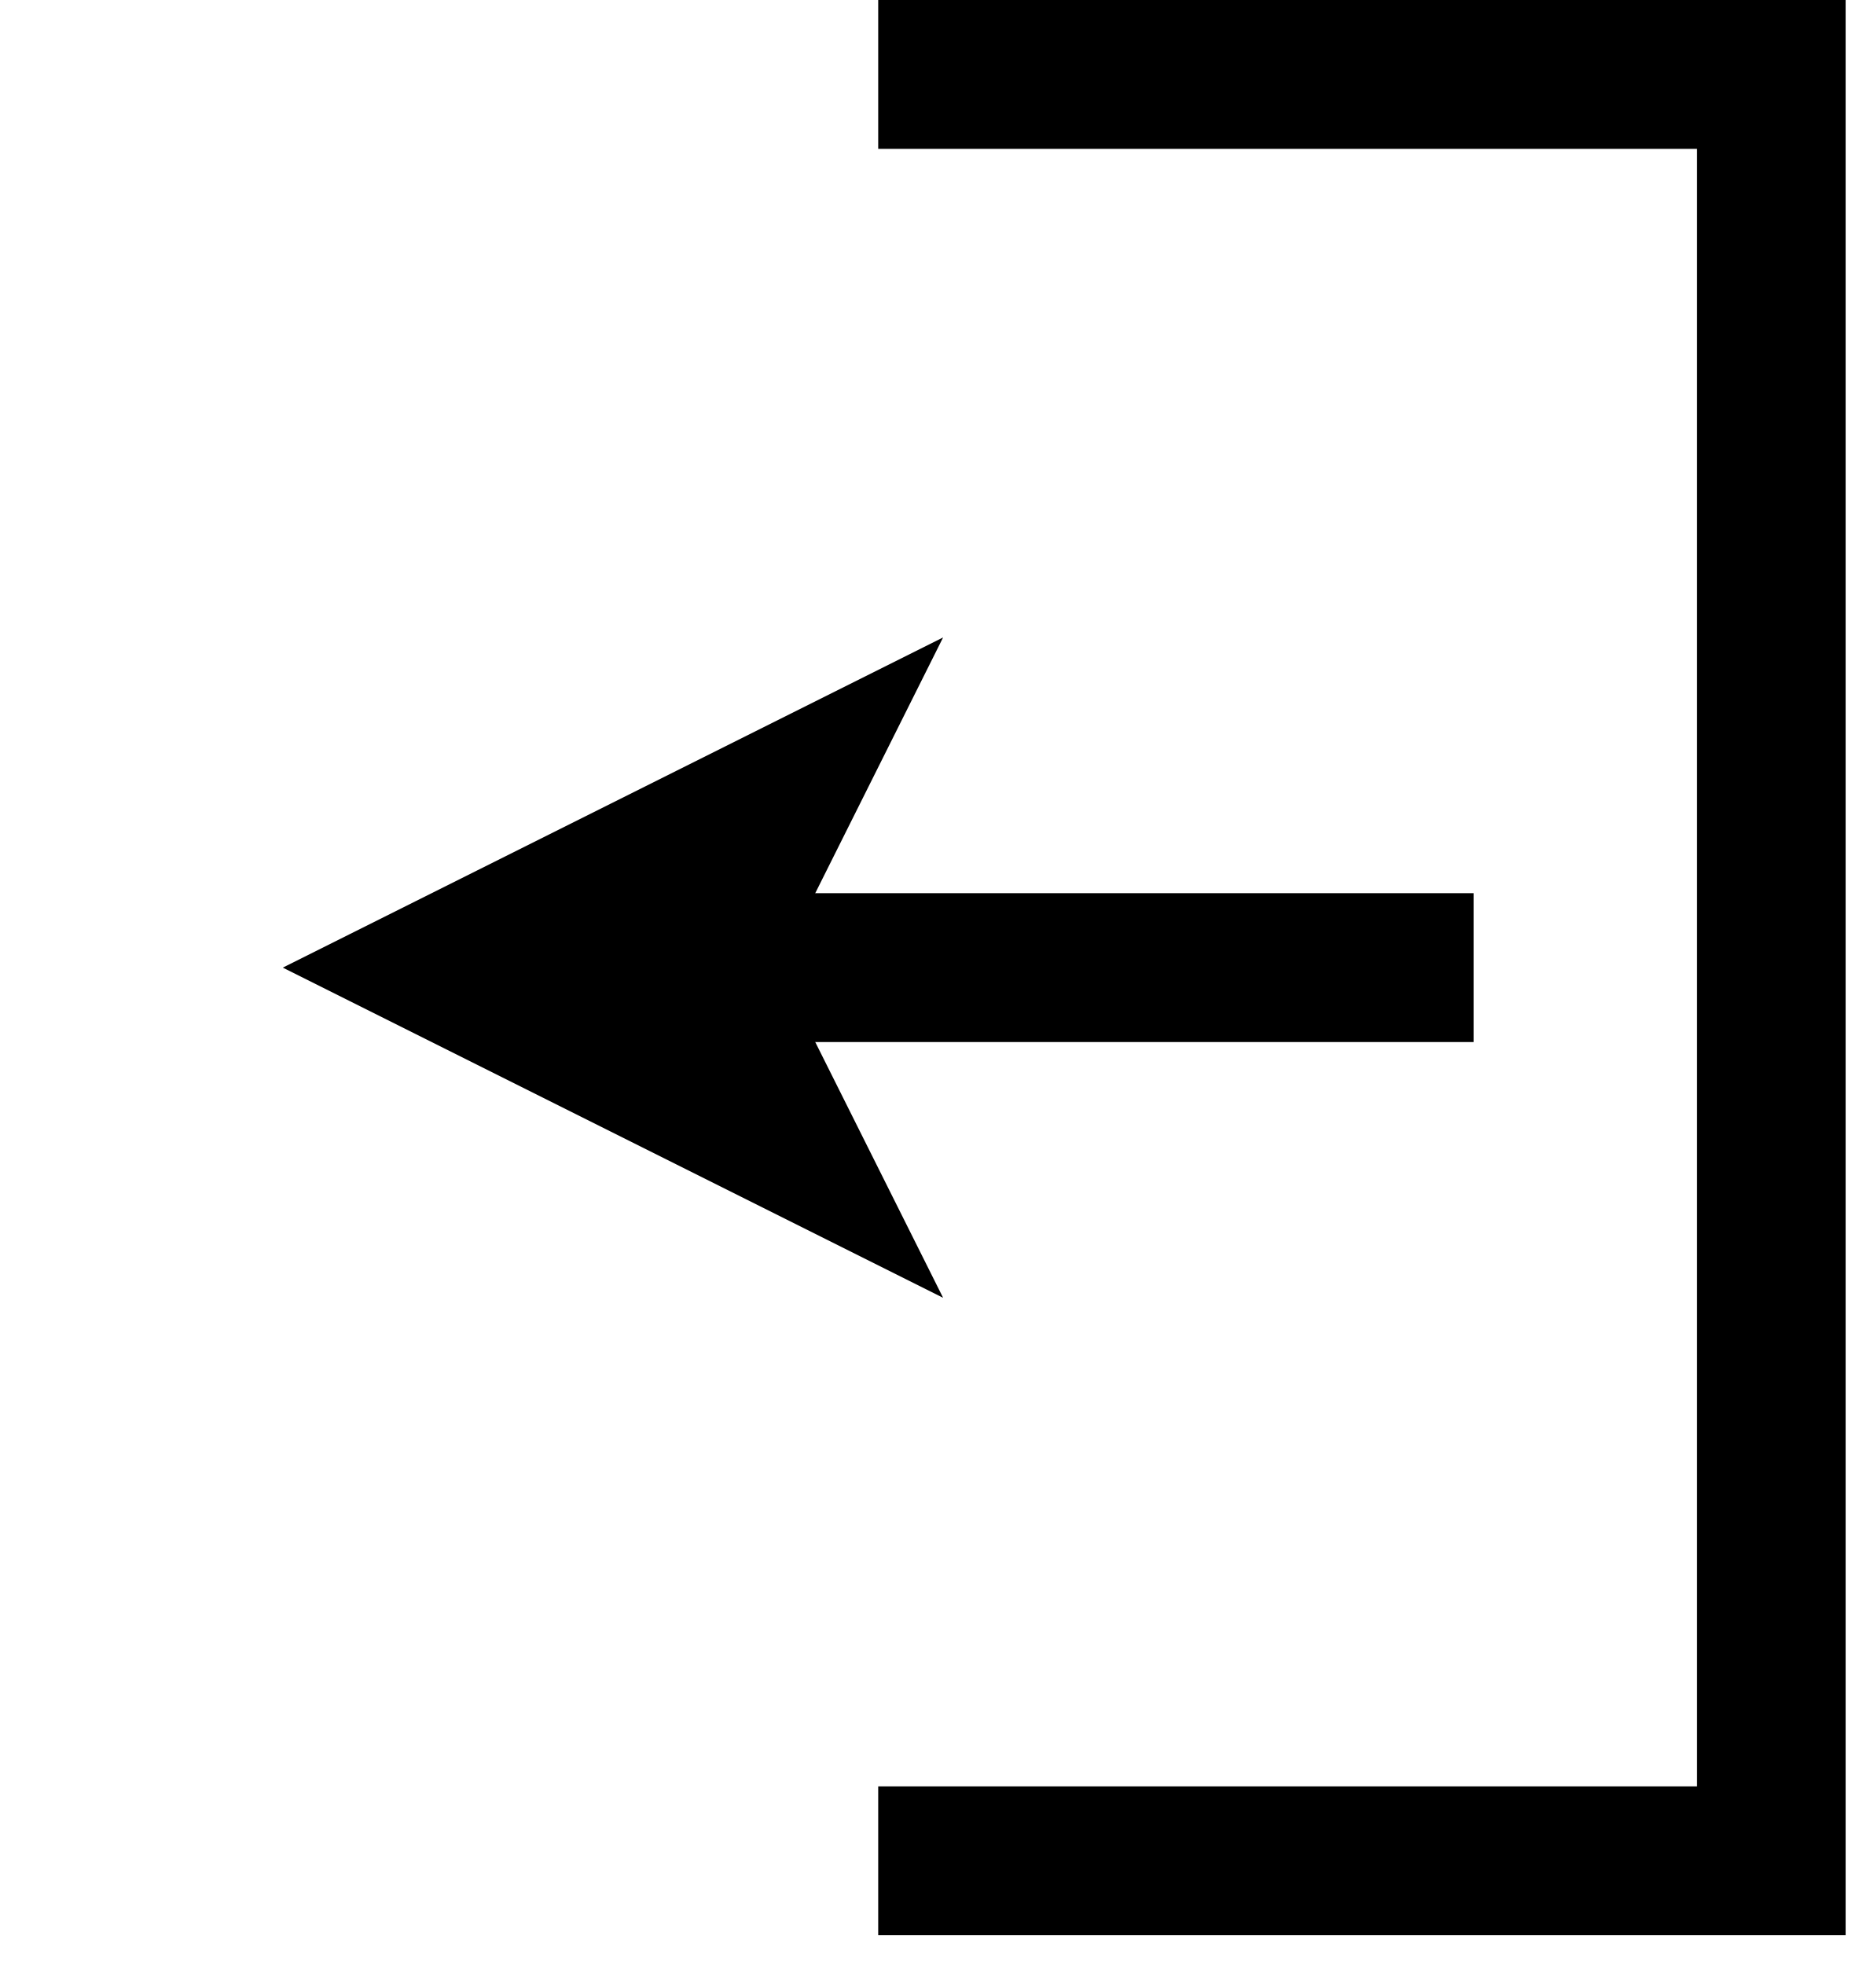
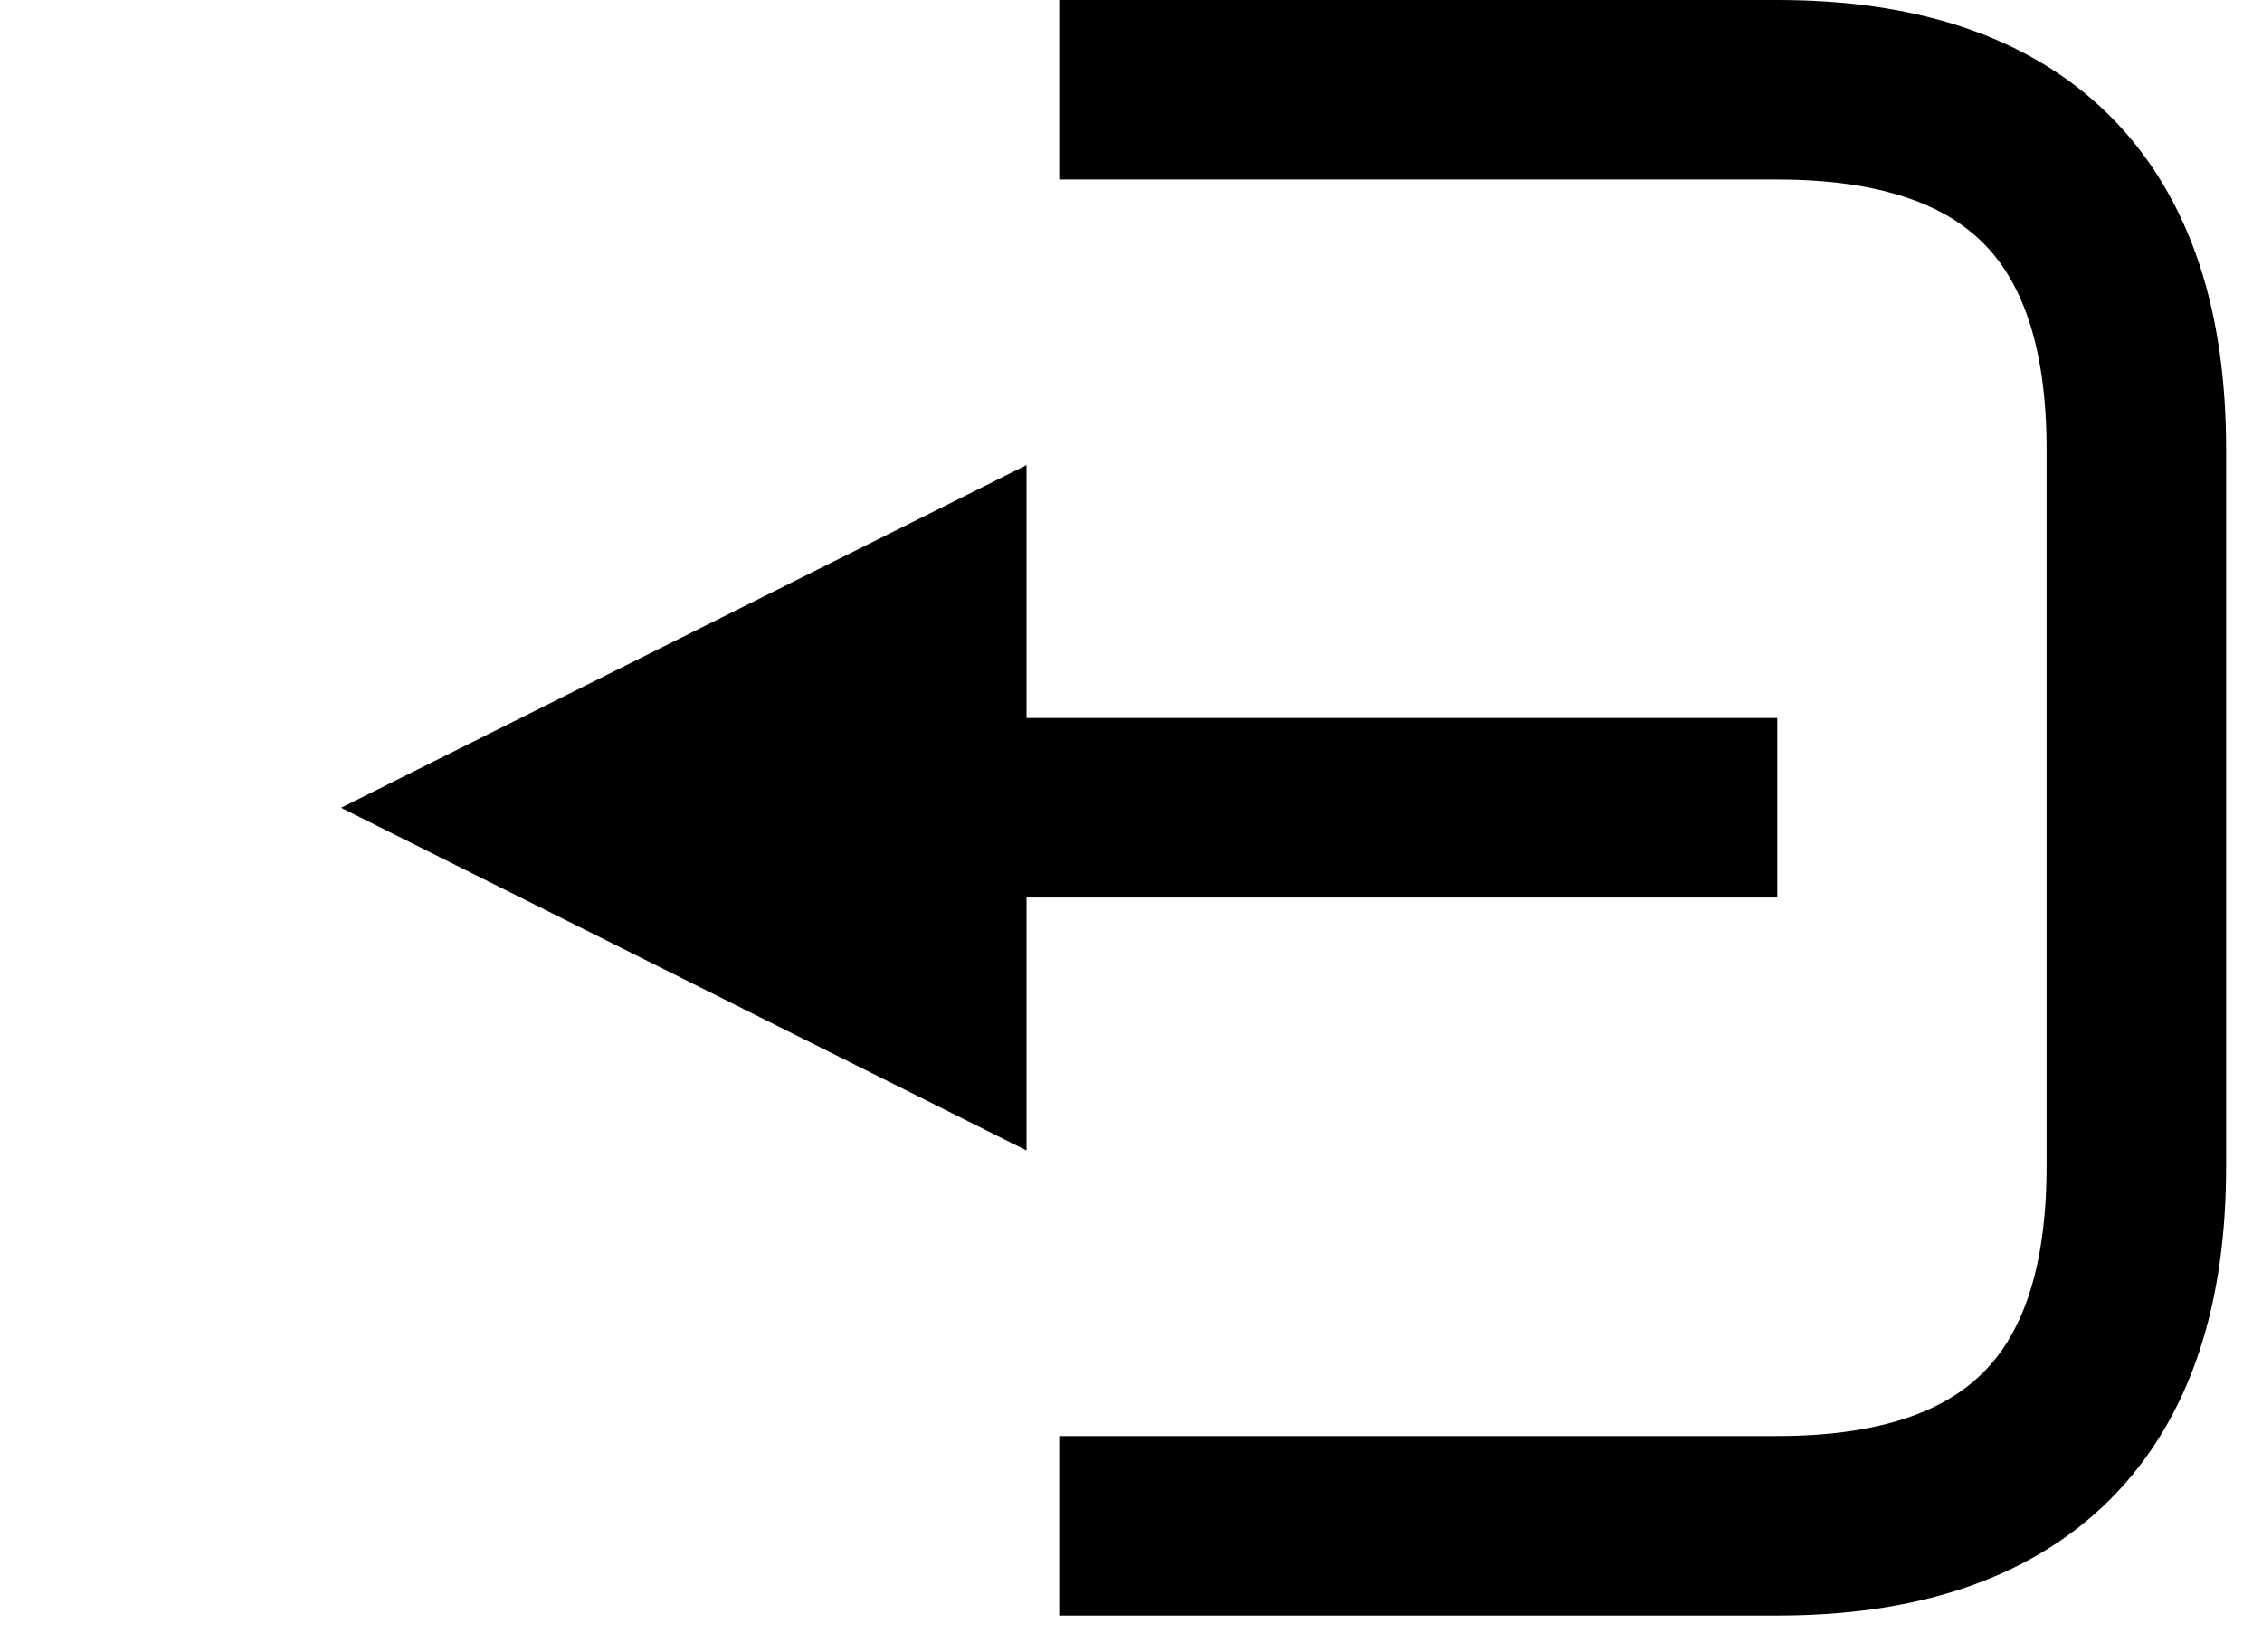
- <svg xmlns="http://www.w3.org/2000/svg" version="1.1" width="63px" height="66px" viewBox="-0.5 -0.5 63 66" content="&lt;mxfile host=&quot;app.diagrams.net&quot; modified=&quot;2022-09-27T09:02:29.926Z&quot; agent=&quot;5.0 (Macintosh; Intel Mac OS X 10_15_7) AppleWebKit/605.1.15 (KHTML, like Gecko) Version/15.6.1 Safari/605.1.15&quot; etag=&quot;X9x_wdYxGBKZ8-zeZ-b0&quot; version=&quot;20.3.3&quot; type=&quot;device&quot;&gt;&lt;diagram id=&quot;lTFID9FgvQONSJSw1eGQ&quot; name=&quot;Page-1&quot;&gt;3VRNU4MwFPw1HJ0BIv04aq3tRUen43T0liERooHHJKEFf73BhI8Ua61HT+RtNvteNjt4aJFVK4GL9A4I5V7ok8pDN14YBmge6E+D1AaZzyIDJIIRS+qBDfugFvQtWjJCpUNUAFyxwgVjyHMaKwfDQsDepb0Cd7sWOKEjYBNjPka3jKjUoLNw2uNrypK07RxM5mYnwy3Z3kSmmMB+AKGlhxYCQJlVVi0ob8xrfTHnbo/sdoMJmqvfHKie7uF5/Yi3S8TlLBMvb9XqwqrsMC/the2wqm4doDm5aozUVQ65Bq9TlXFdBXopoMwJbTr4upJKwHvnU6QRo0bJyOR+6qDzQoeIQkaVqDVl37sdWQfTgdEtJijHiu1ceWwfPenkug4PwHTj0LcBvURWx8YTTX1XQkIpYmpPDd09JRQcCCksEqpGQtpaXA9oRUOQPww8+X7go3Md8gOHrxdmgrYavEEPfSXpjFSFZ6Uq5lhKFv+zYEUHvl/+NVjBCaEjwTr9lrrs/z6G3v/D0fIT&lt;/diagram&gt;&lt;/mxfile&gt;">
+ <svg xmlns="http://www.w3.org/2000/svg" version="1.1" width="63px" height="46px" viewBox="-0.5 -0.5 63 46" content="&lt;mxfile host=&quot;app.diagrams.net&quot; modified=&quot;2022-09-27T10:28:59.723Z&quot; agent=&quot;5.0 (Macintosh; Intel Mac OS X 10_15_7) AppleWebKit/605.1.15 (KHTML, like Gecko) Version/15.6.1 Safari/605.1.15&quot; etag=&quot;lm7zfaptivLUnRC-Hr2L&quot; version=&quot;20.3.3&quot; type=&quot;device&quot;&gt;&lt;diagram id=&quot;lTFID9FgvQONSJSw1eGQ&quot; name=&quot;Page-1&quot;&gt;1VRNU4MwFPw1HJ0BUmp71NqPi45Ox+noLZIIsYHHhNCCv95gwkdKa603T+RtNvteNjs4aJaUS4Gz+B4I5Y7vktJBd47ve2jqqU+NVBqZTgINRIIRQ+qANfukBnQNWjBCc4soAbhkmQ2GkKY0lBaGhYC9TXsHbnfNcEQHwDrEfIhuGJGxRif+dYevKIviprM3nuqdBDdkc5M8xgT2PQjNHTQTAFKvknJGeW1e44s+tzix2w4maCp/c6B8foCX1RPezBHPJ4l4/SiXV0Zlh3lhLmyGlVXjAE3JTW2kqlJIFXgby4SrylPLXArYts4ENdJc01WFgCIllBiylqZk4Hh3Ba81RiWKQkKlqBRl31kfGDvjnusNJijHku1seWwSELVybYdHYKqx75q0jpDRMVlFY9eWyKEQITWn+lafE/IPhCQWEZUDIeUzrnq0rCbkPww8Pj7wybkO+XZk1EJP0FS9N+ig71hdEDH/ooi9cQi3dsa6ELlHE6dOLxjn/yVkwcEbjP4aMu+M0ImQnX9XVXa/JU3vfu5o/gU=&lt;/diagram&gt;&lt;/mxfile&gt;">
  <defs />
  <g>
-     <path d="M 29 62 L 59 62 L 59 2 L 29 2" fill="none" stroke="rgb(0, 0, 0)" stroke-width="5" stroke-miterlimit="10" pointer-events="stroke" />
-     <path d="M 49 32 L 22.84 32" fill="none" stroke="rgb(0, 0, 0)" stroke-width="5" stroke-miterlimit="10" pointer-events="stroke" />
-     <path d="M 14.59 32 L 25.59 26.5 L 22.84 32 L 25.59 37.5 Z" fill="rgb(0, 0, 0)" stroke="rgb(0, 0, 0)" stroke-width="5" stroke-miterlimit="10" pointer-events="all" />
+     <path d="M 29 42 L 49 42 Q 59 42 59 32 L 59 12 Q 59 2 49 2 L 29 2" fill="none" stroke="rgb(0, 0, 0)" stroke-width="5" stroke-miterlimit="10" pointer-events="stroke" />
+     <path d="M 49 22 L 25.59 22" fill="none" stroke="rgb(0, 0, 0)" stroke-width="5" stroke-miterlimit="10" pointer-events="stroke" />
+     <path d="M 14.59 22 L 25.59 16.5 L 25.59 27.5 Z" fill="rgb(0, 0, 0)" stroke="rgb(0, 0, 0)" stroke-width="5" stroke-miterlimit="10" pointer-events="all" />
  </g>
</svg>
